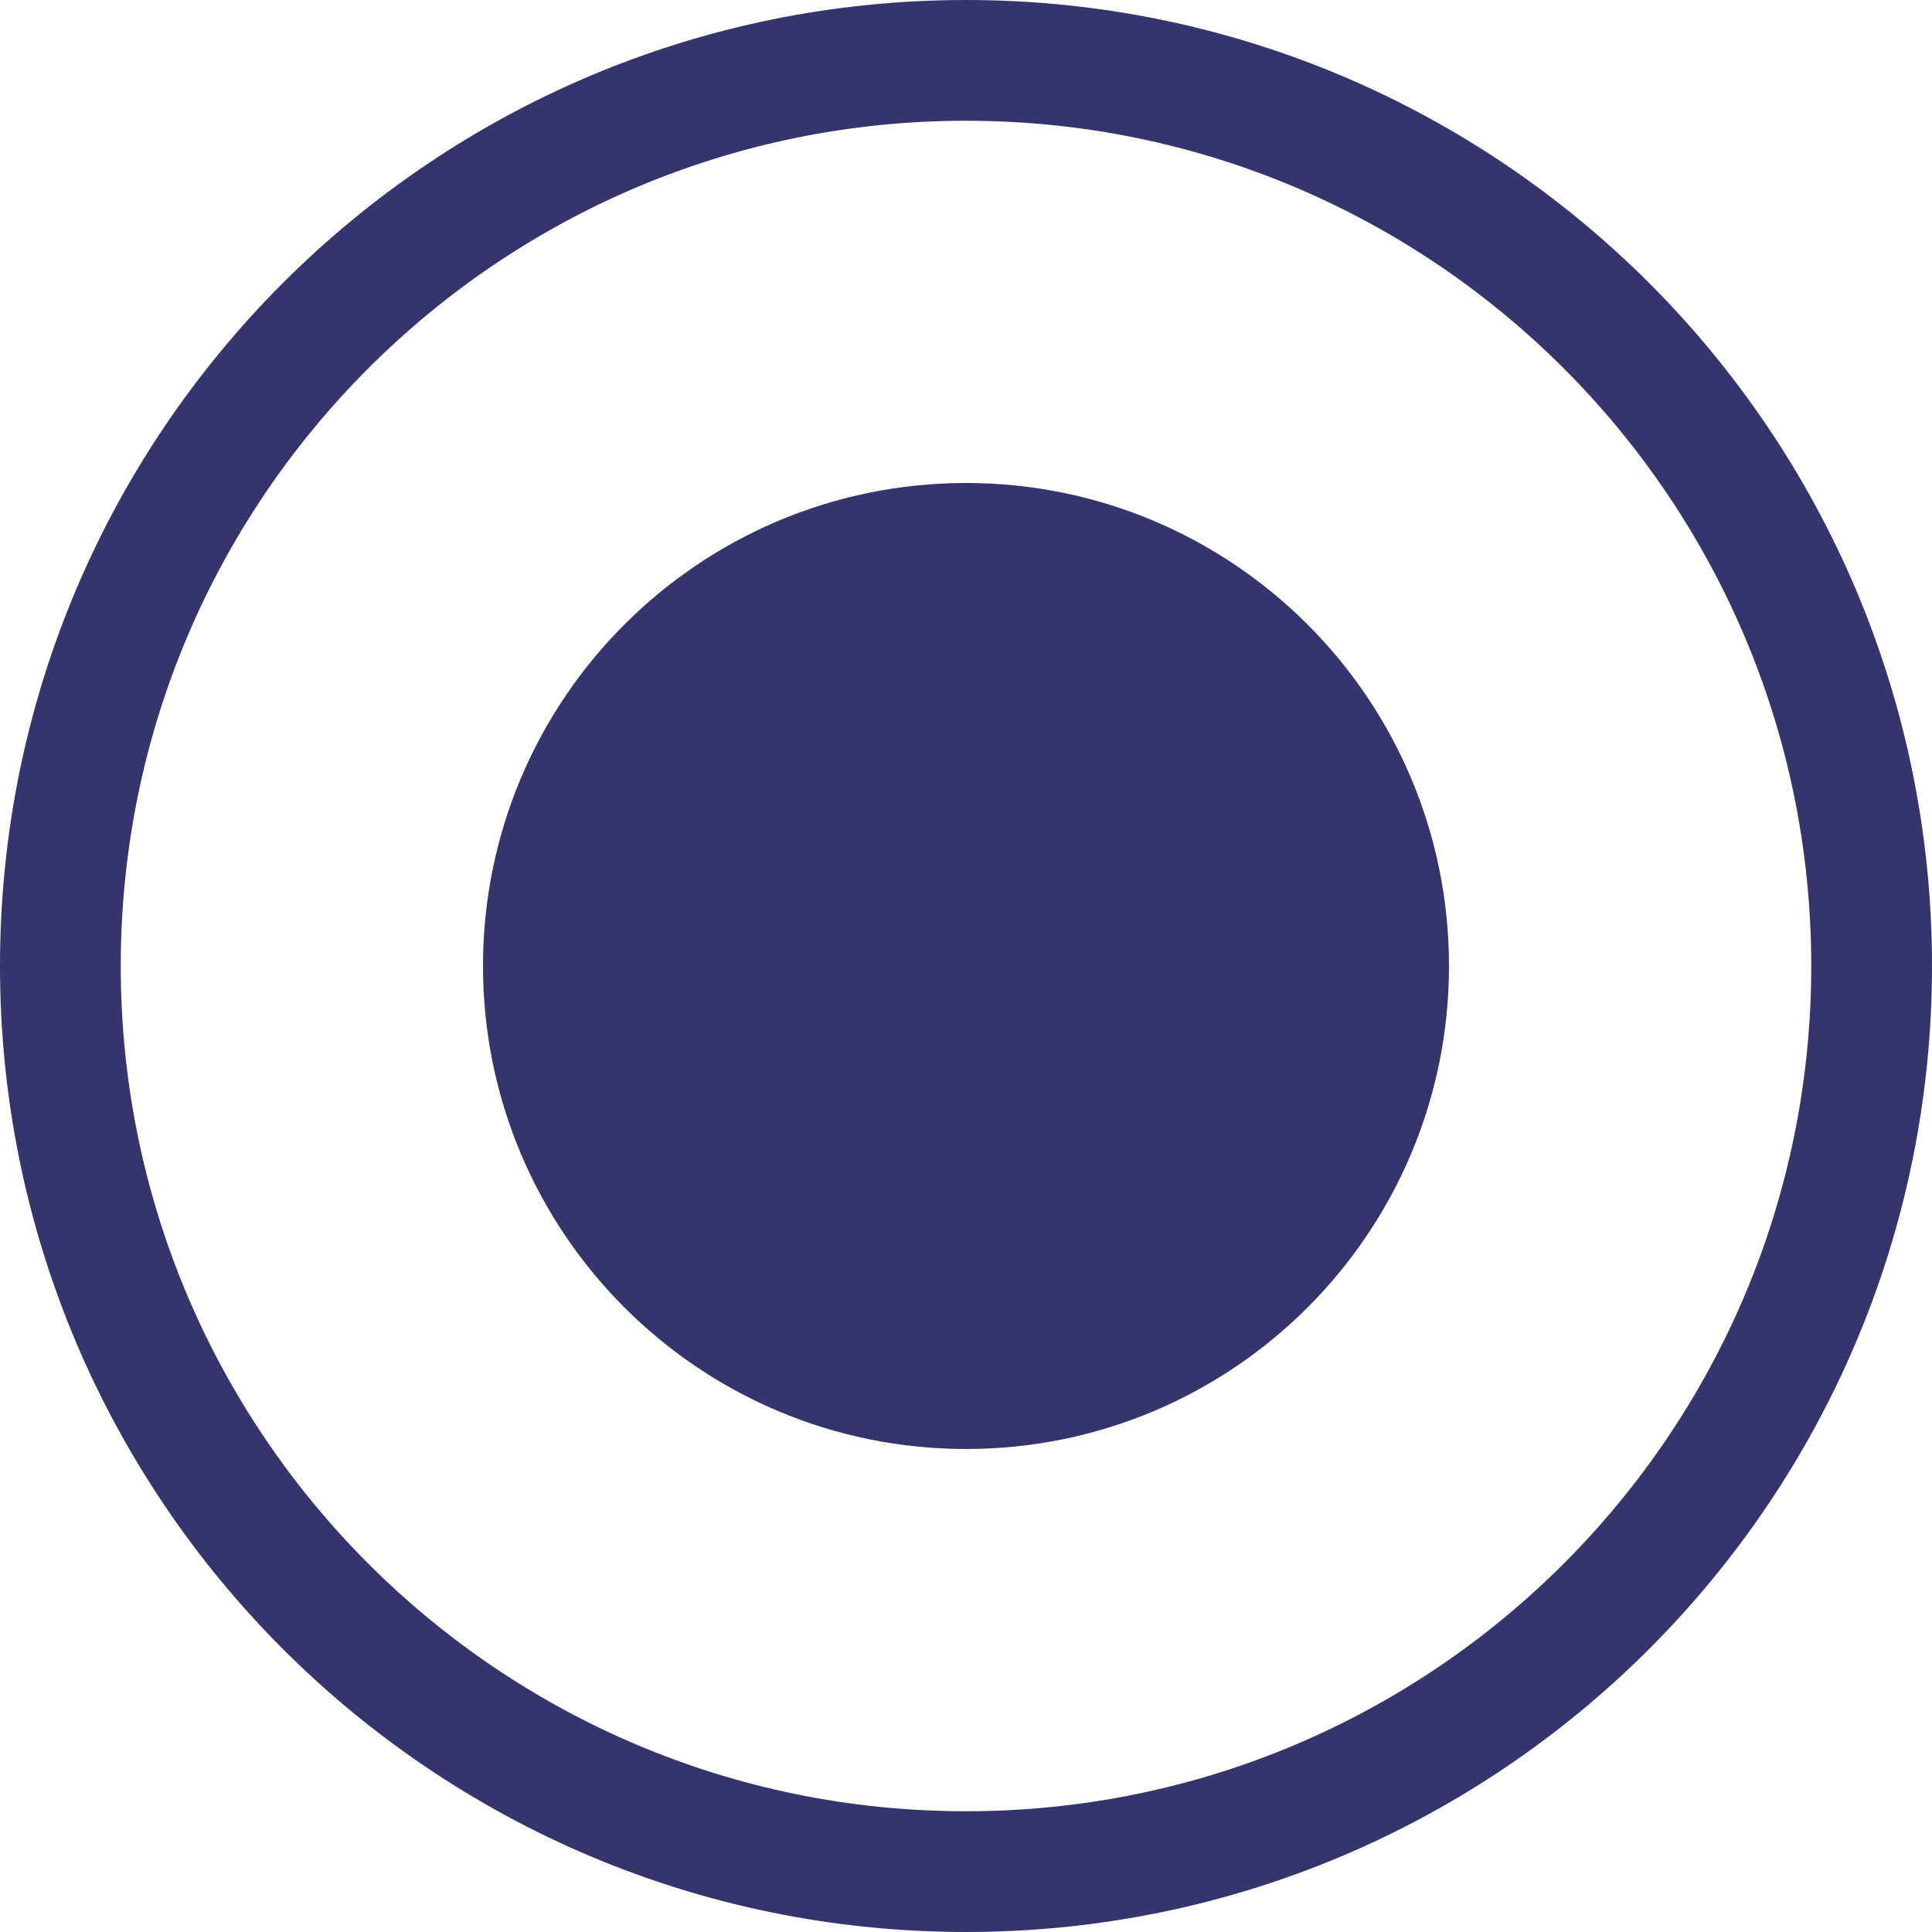
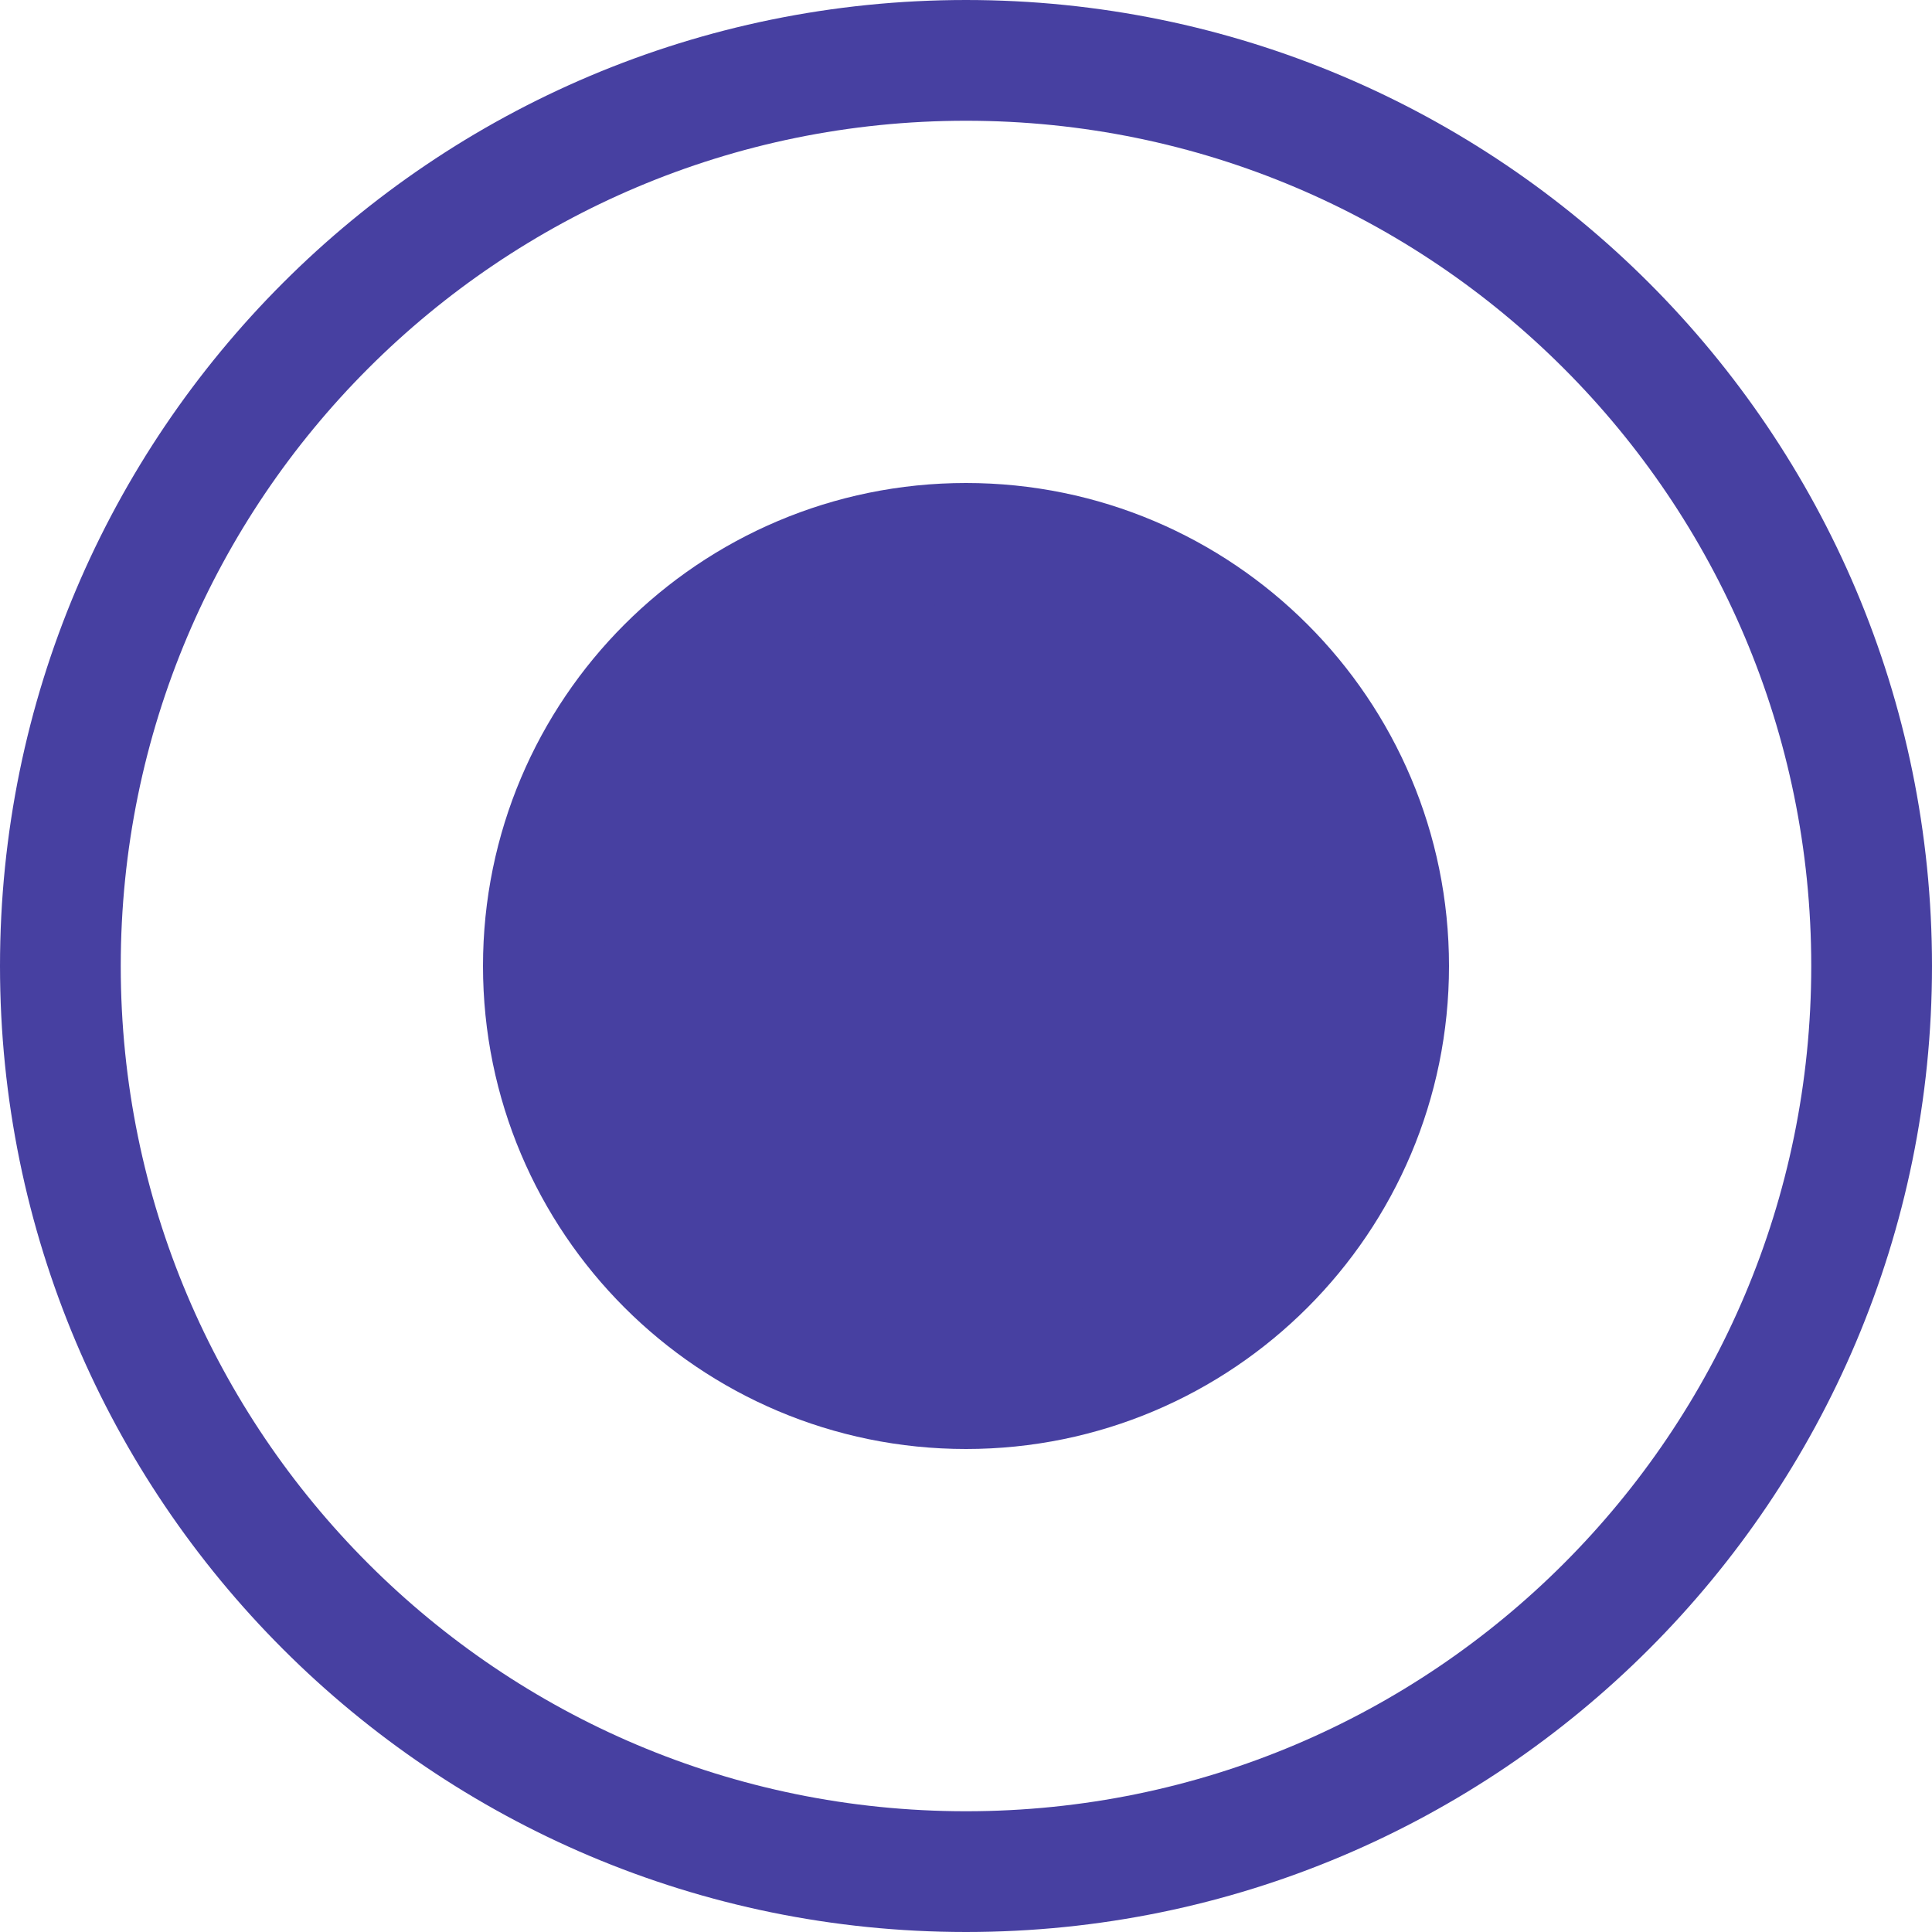
<svg xmlns="http://www.w3.org/2000/svg" width="16" height="16" viewBox="0 0 16 16" fill="none">
-   <circle cx="8" cy="8" r="7.5" stroke="#35346C" />
-   <circle cx="8" cy="8" r="3.5" fill="#35346C" stroke="#35346C" />
+   <circle cx="8" cy="8" r="7.5" stroke="#4740A1" />
+   <circle cx="8" cy="8" r="3.5" fill="#4740A1" stroke="#4740A1" />
</svg>
